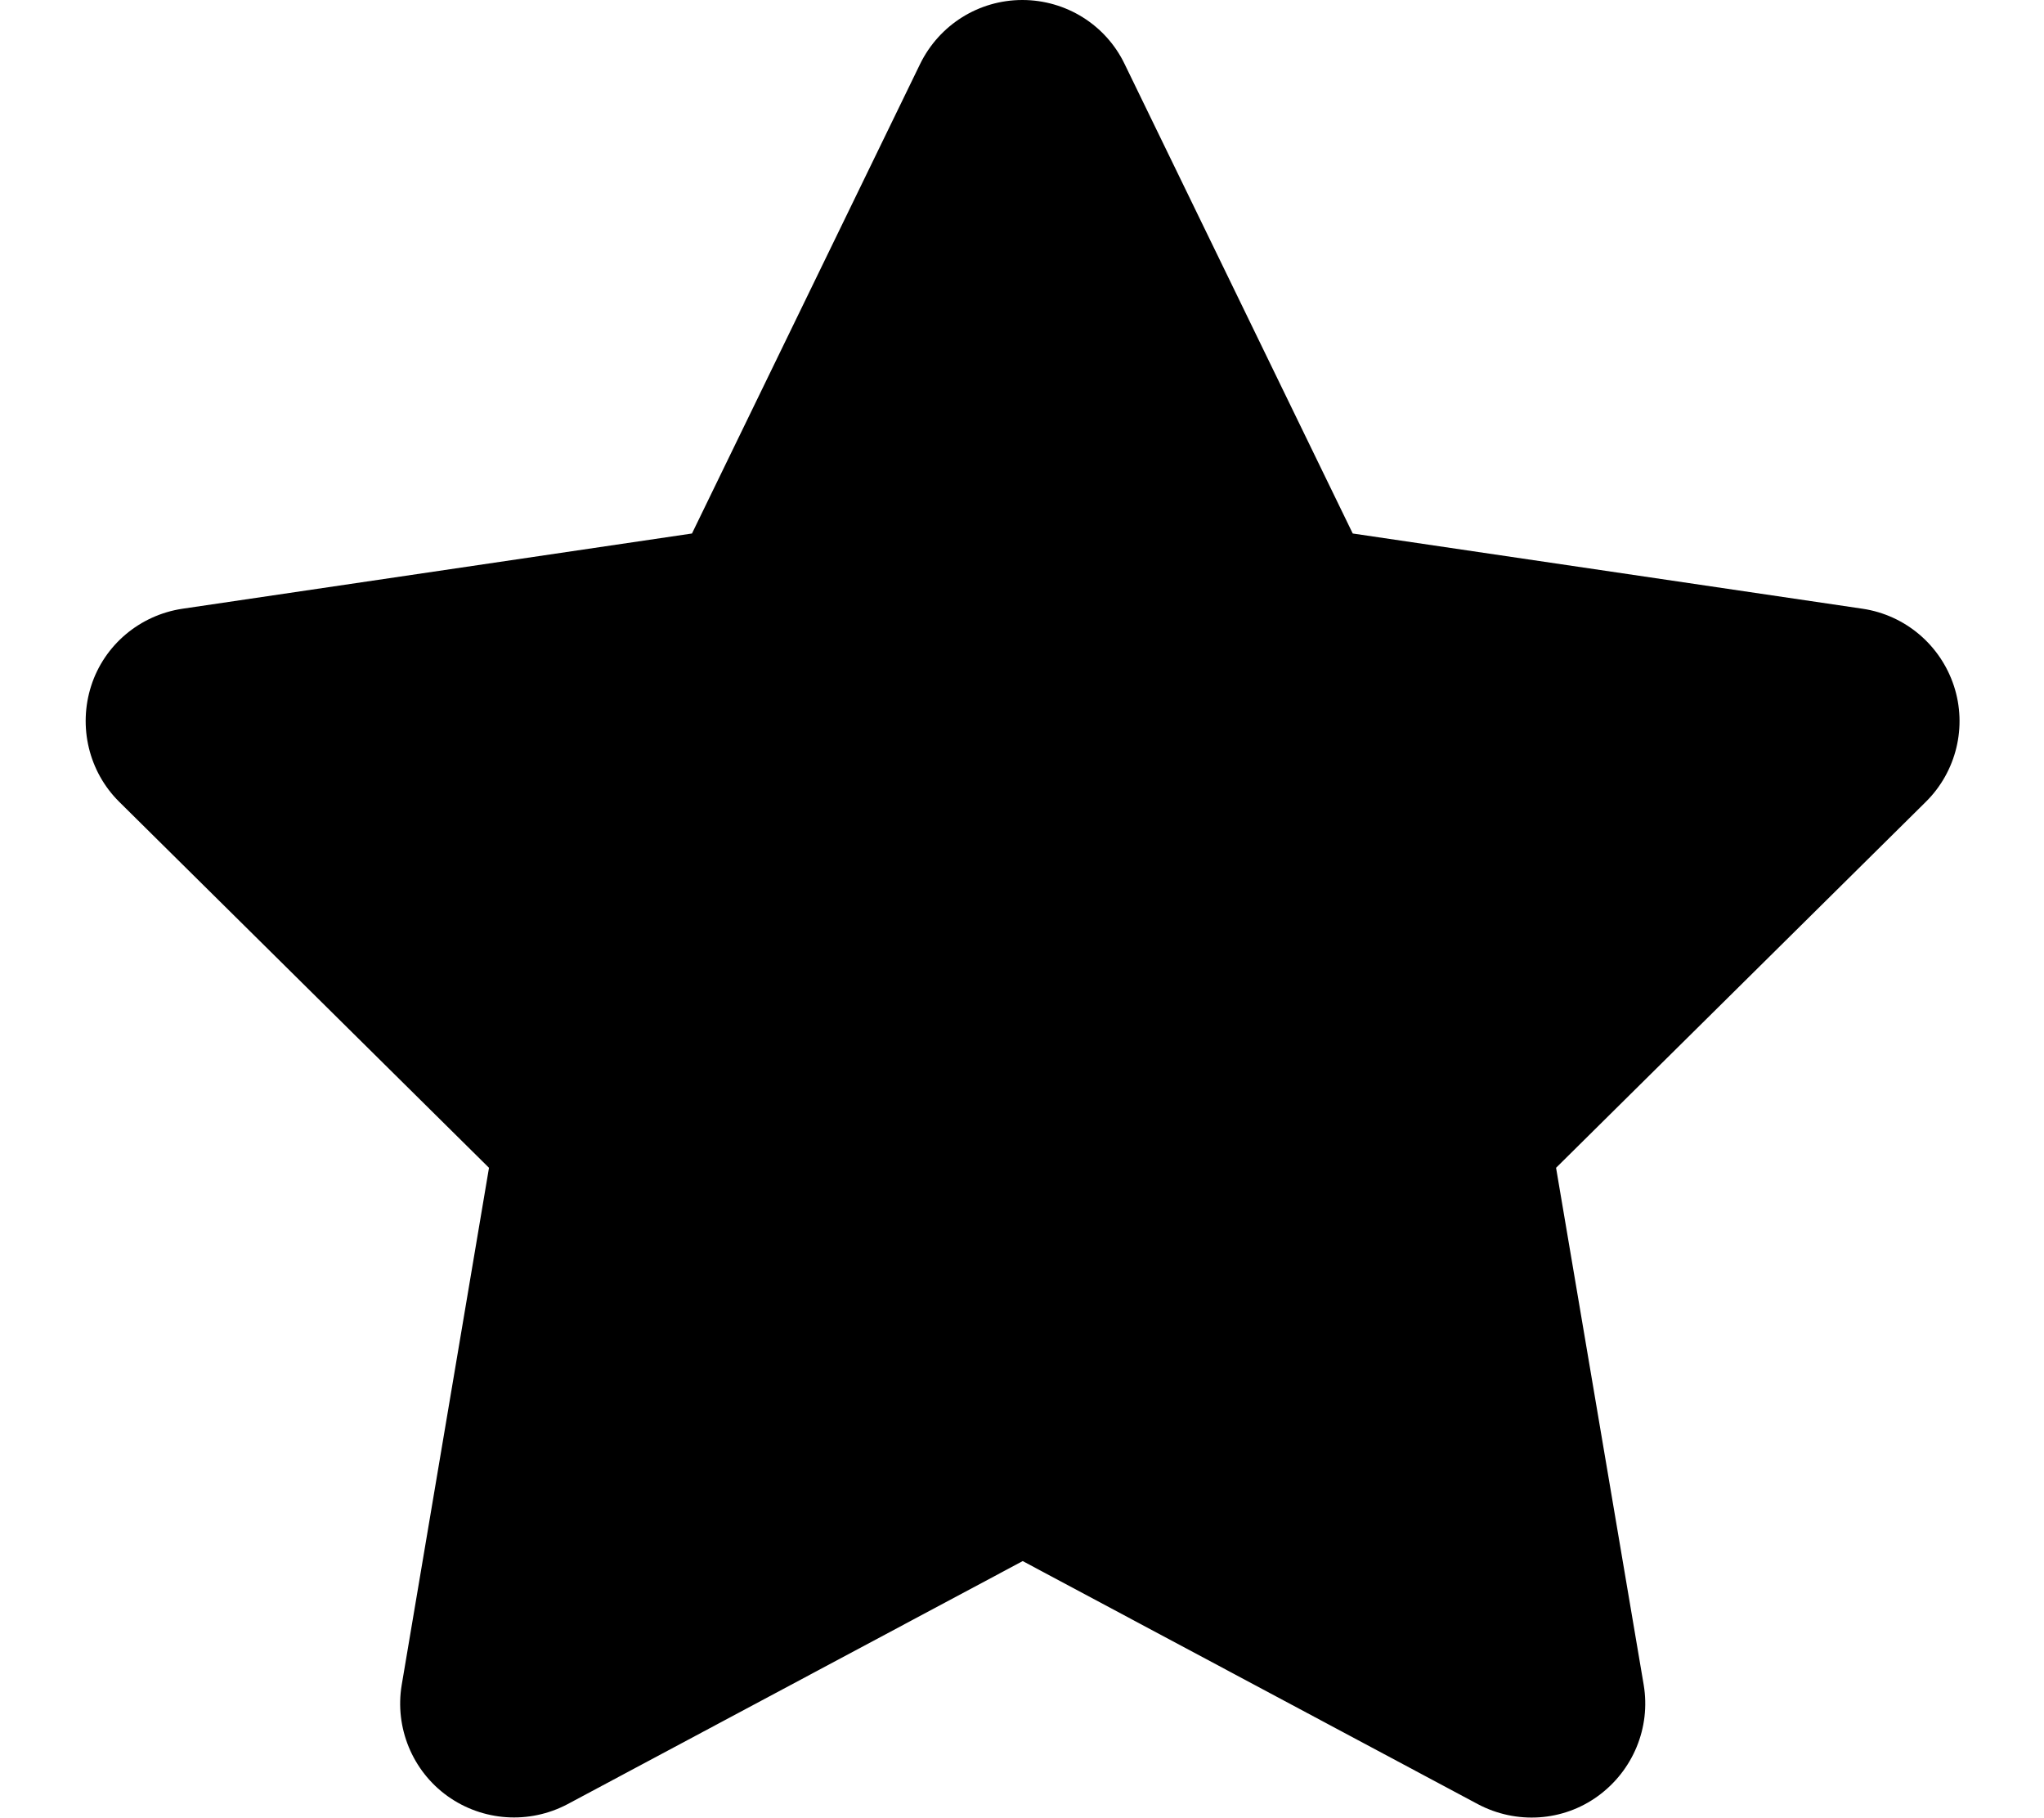
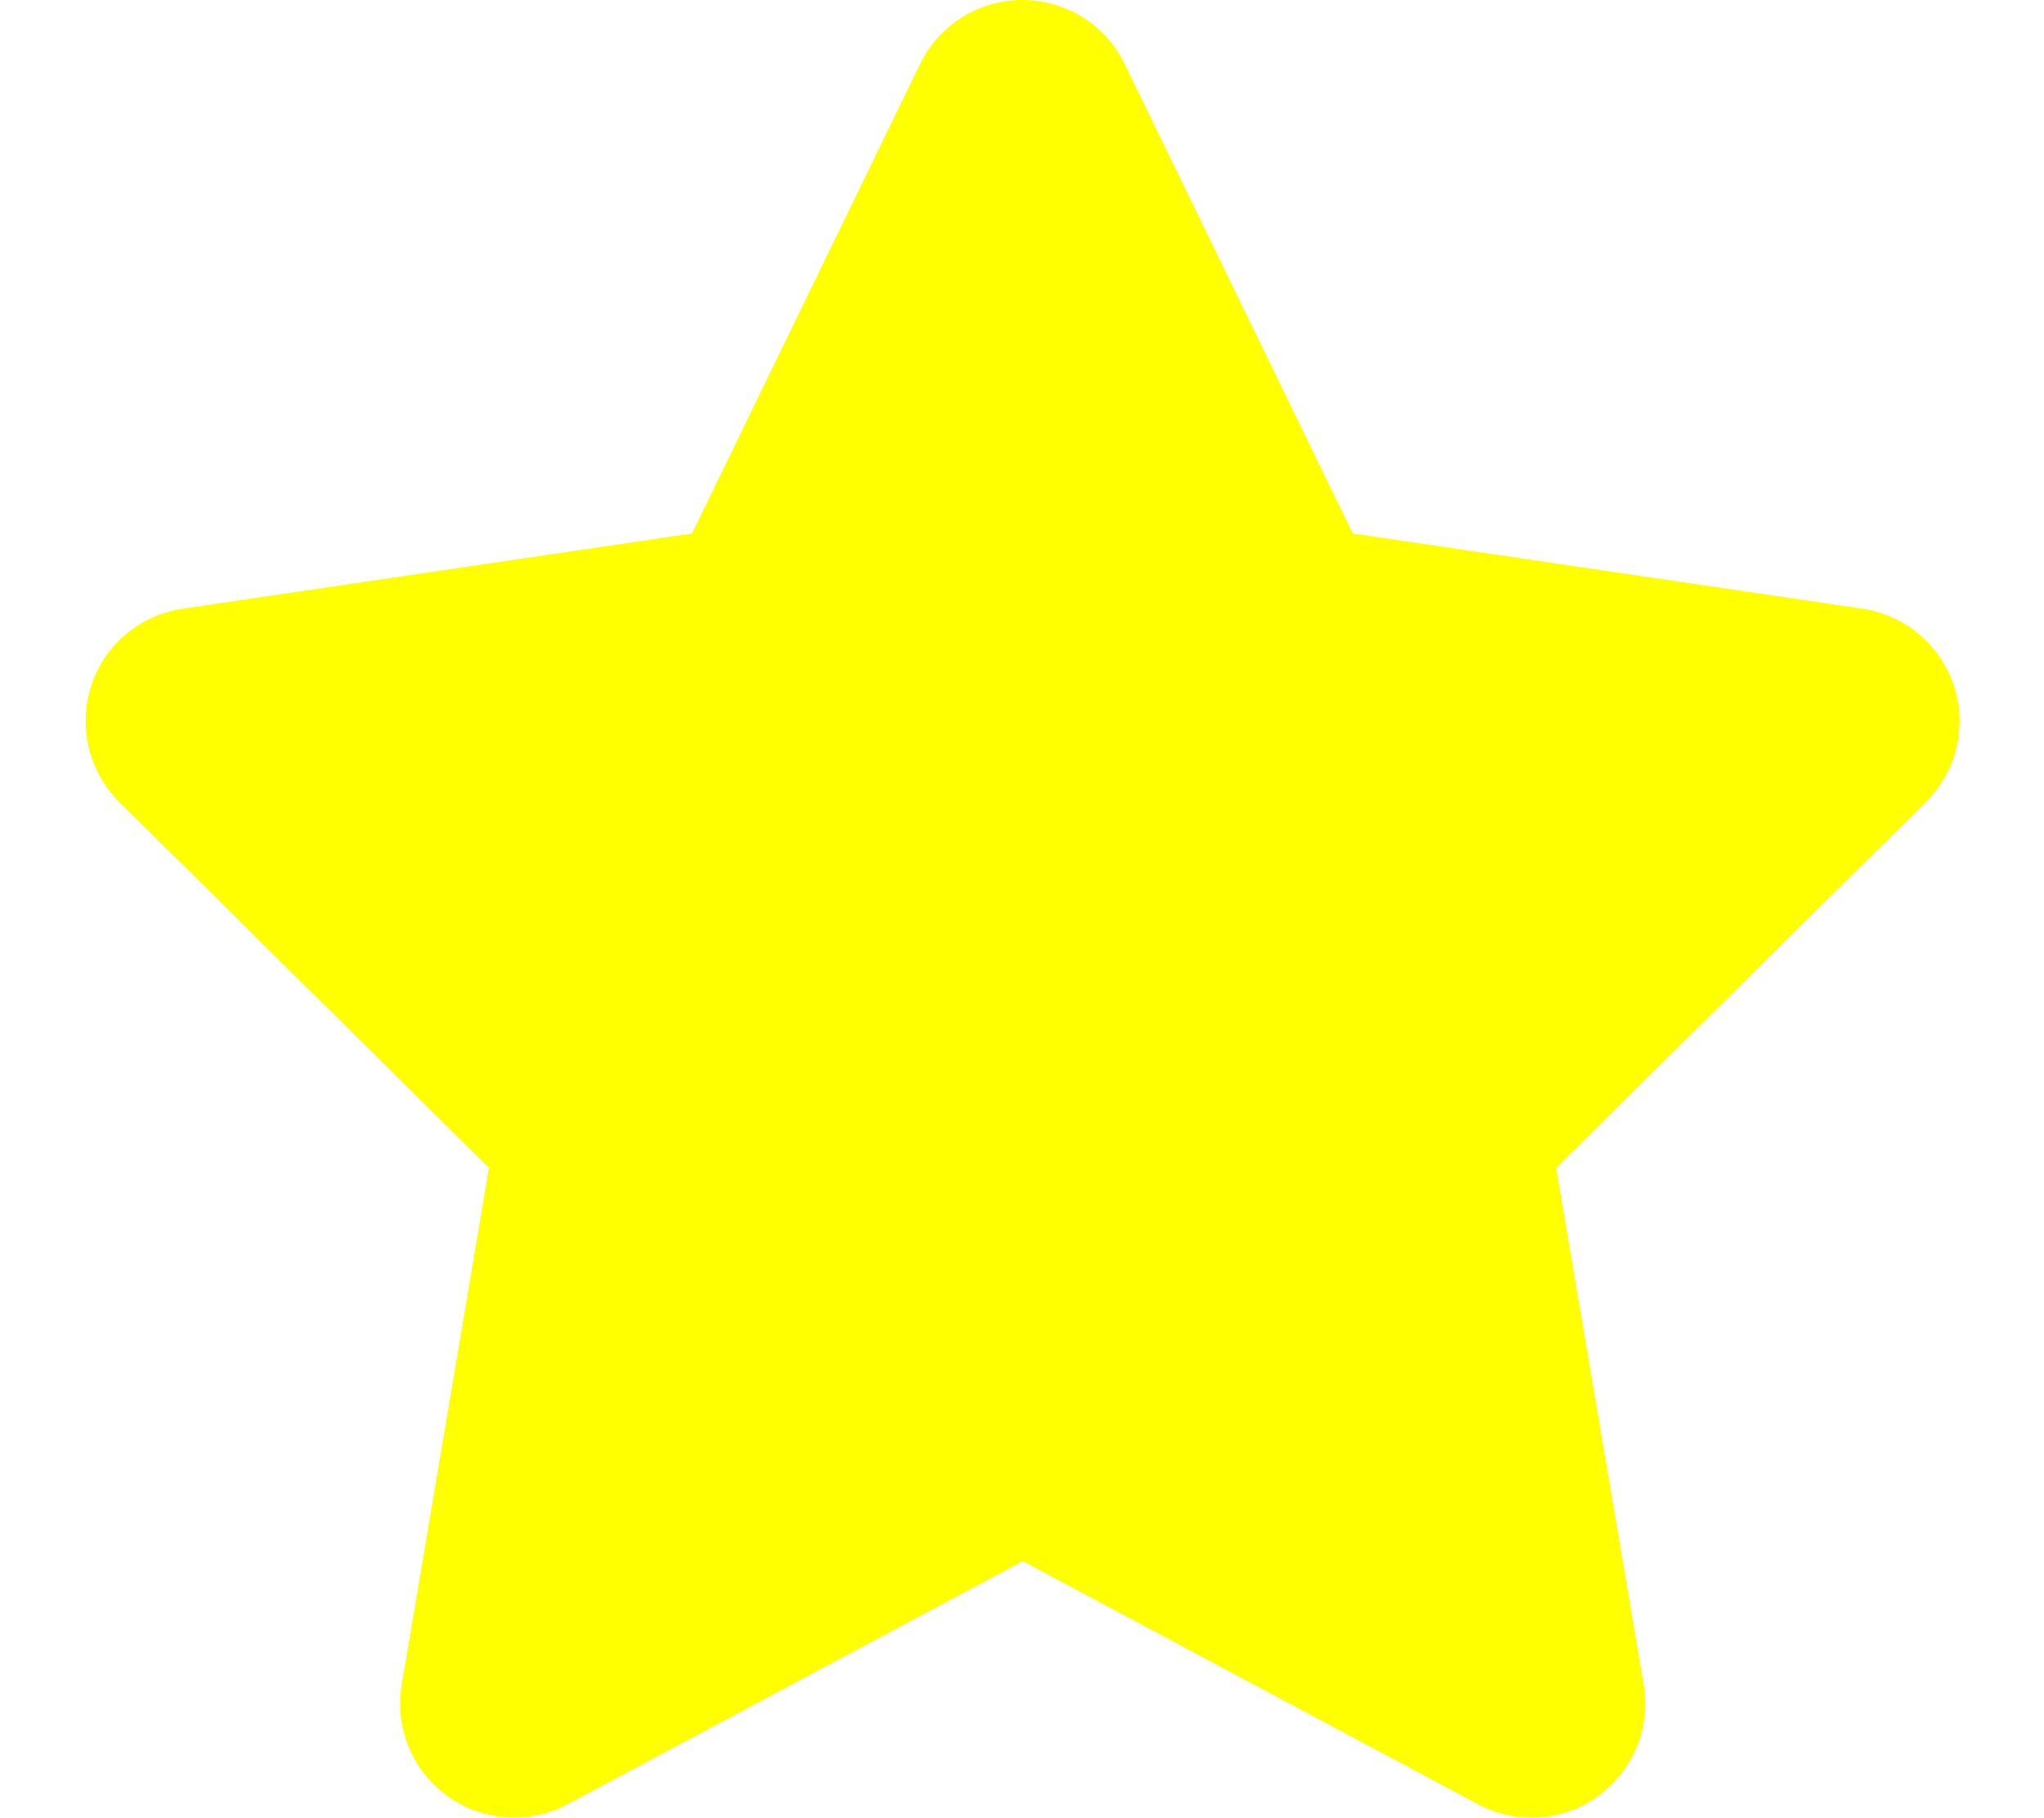
- <svg xmlns="http://www.w3.org/2000/svg" viewBox="0 0 576 512">
+ <svg xmlns="http://www.w3.org/2000/svg" fill="yellow" viewBox="0 0 576 512">
  <path d="M316.9 18C311.6 7 300.4 0 288.1 0s-23.4 7-28.8 18L195 150.3 51.4 171.5c-12 1.8-22 10.2-25.7 21.7s-.7 24.2 7.9 32.7L137.8 329 113.2 474.7c-2 12 3 24.2 12.9 31.3s23 8 33.8 2.3l128.3-68.5 128.3 68.5c10.8 5.7 23.9 4.9 33.8-2.3s14.9-19.3 12.9-31.3L438.5 329 542.7 225.9c8.6-8.5 11.7-21.2 7.9-32.7s-13.7-19.9-25.7-21.7L381.2 150.3 316.9 18z" />
</svg>
